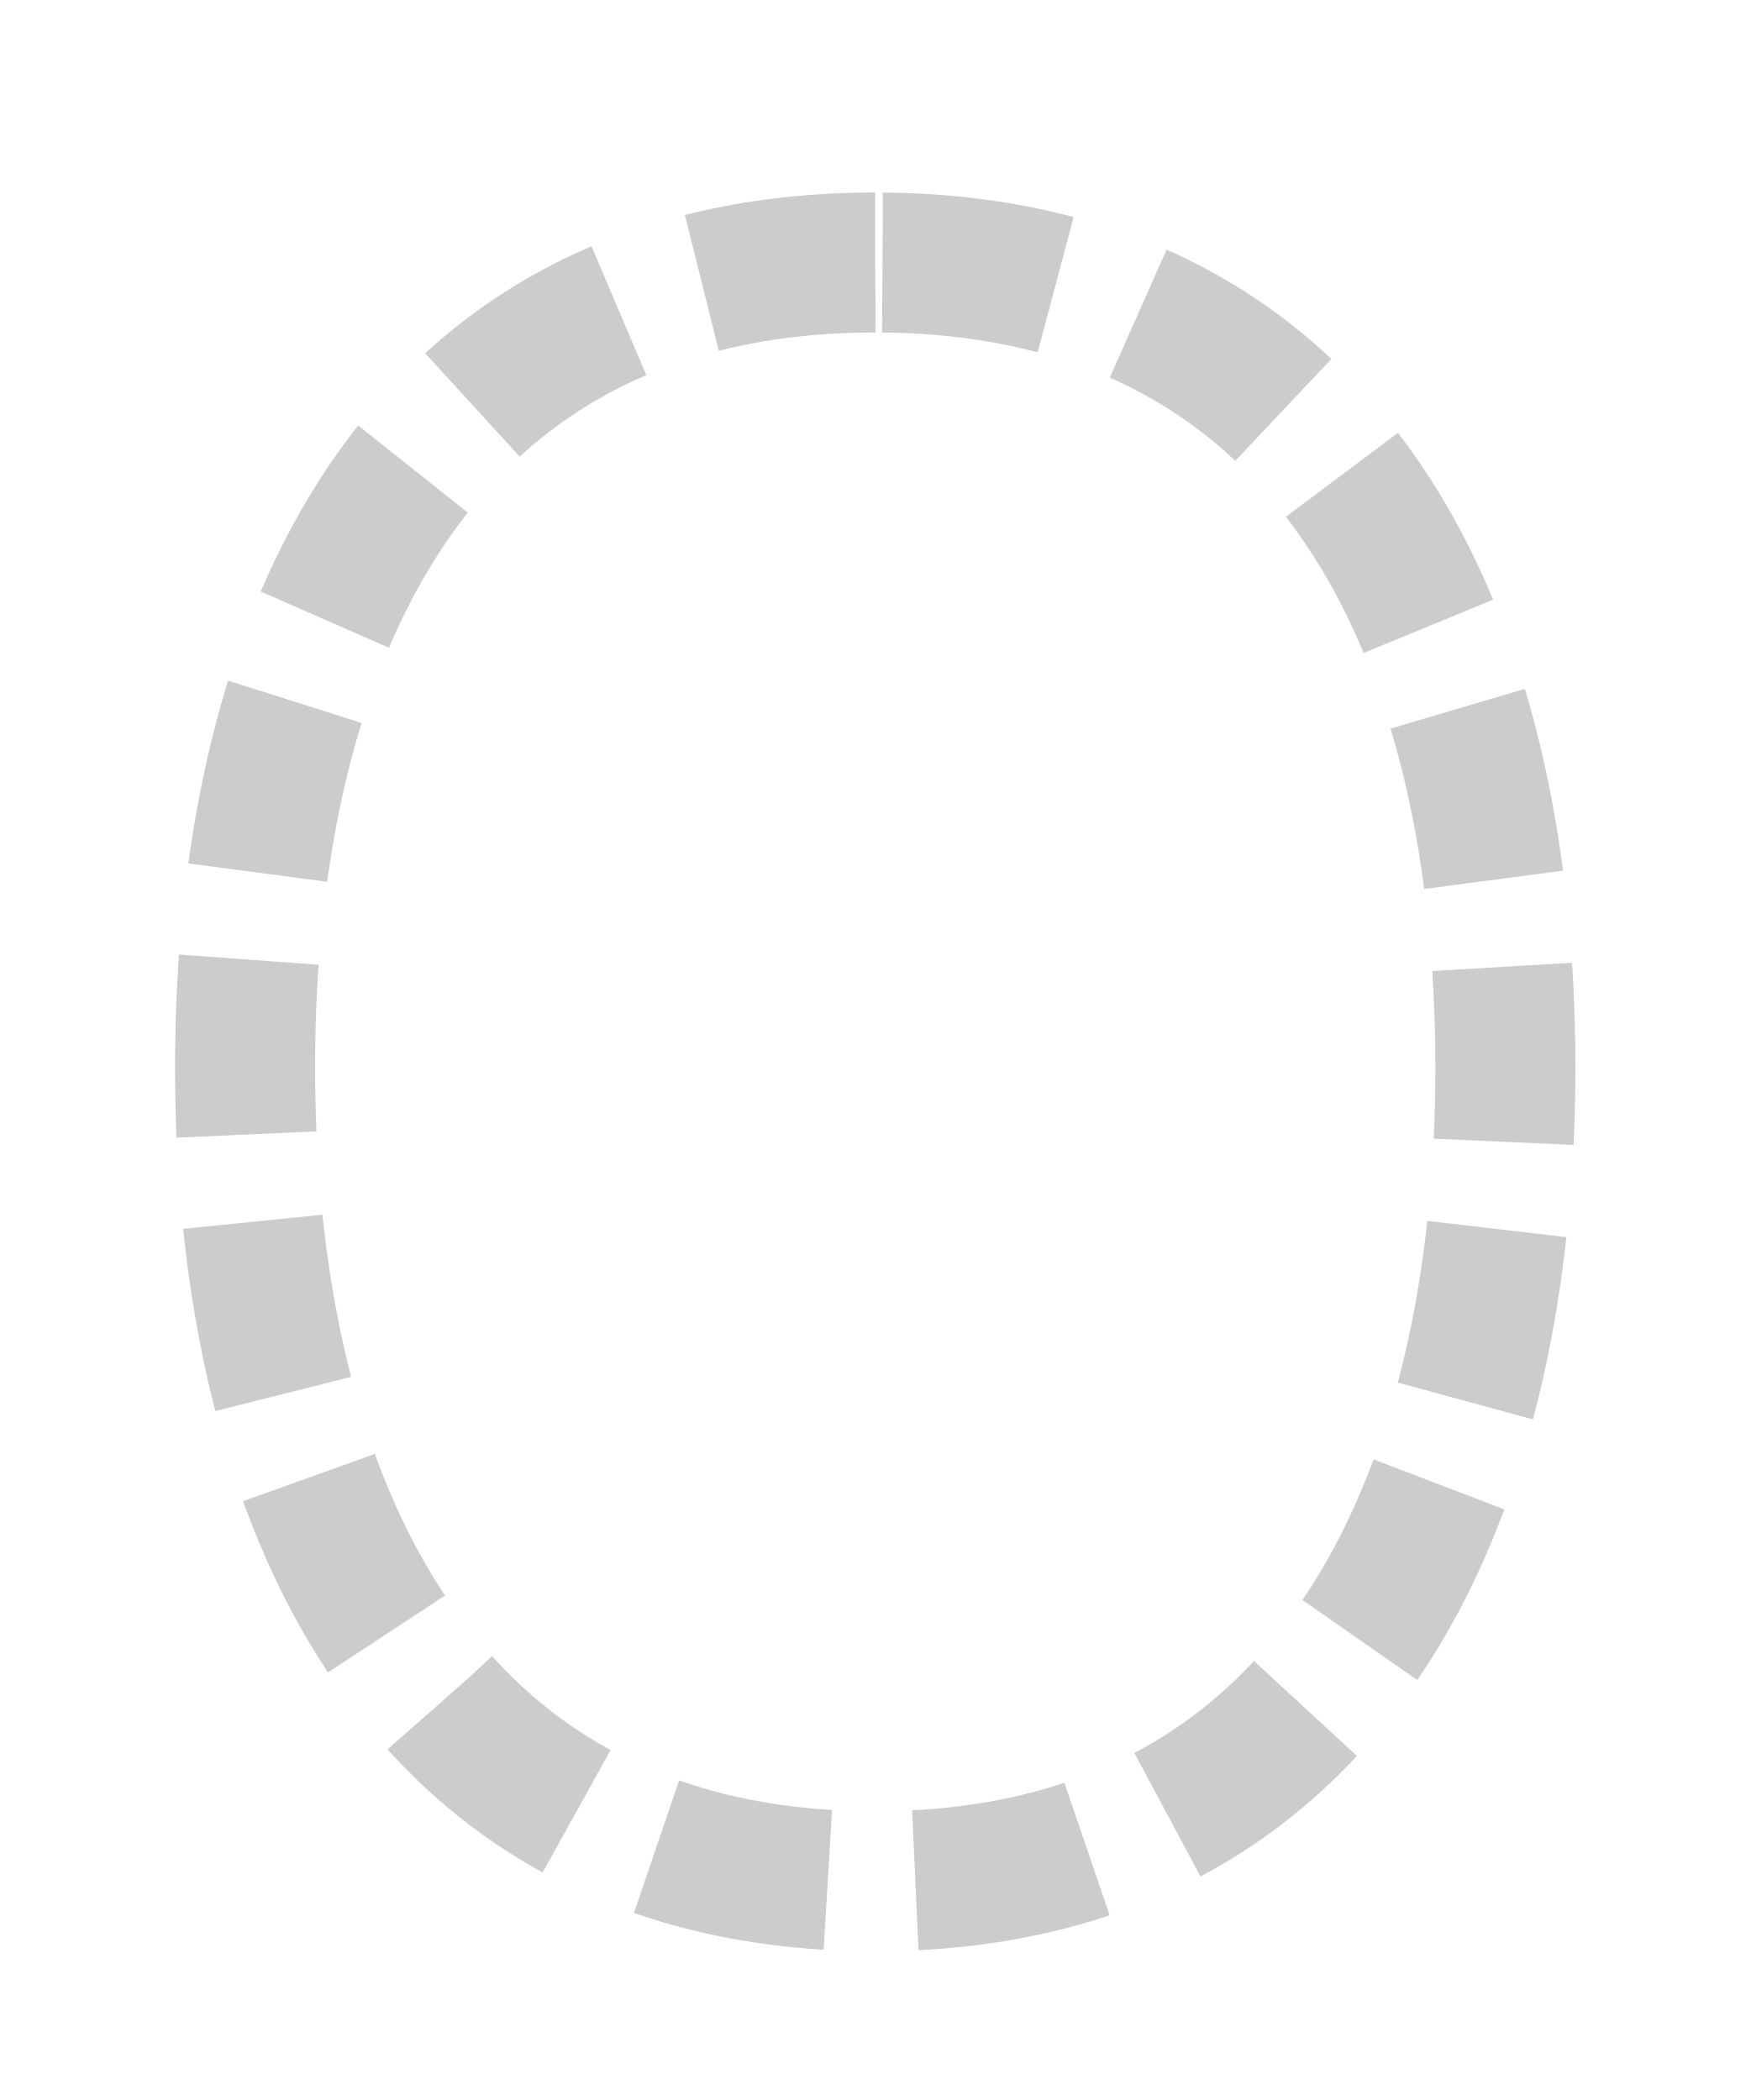
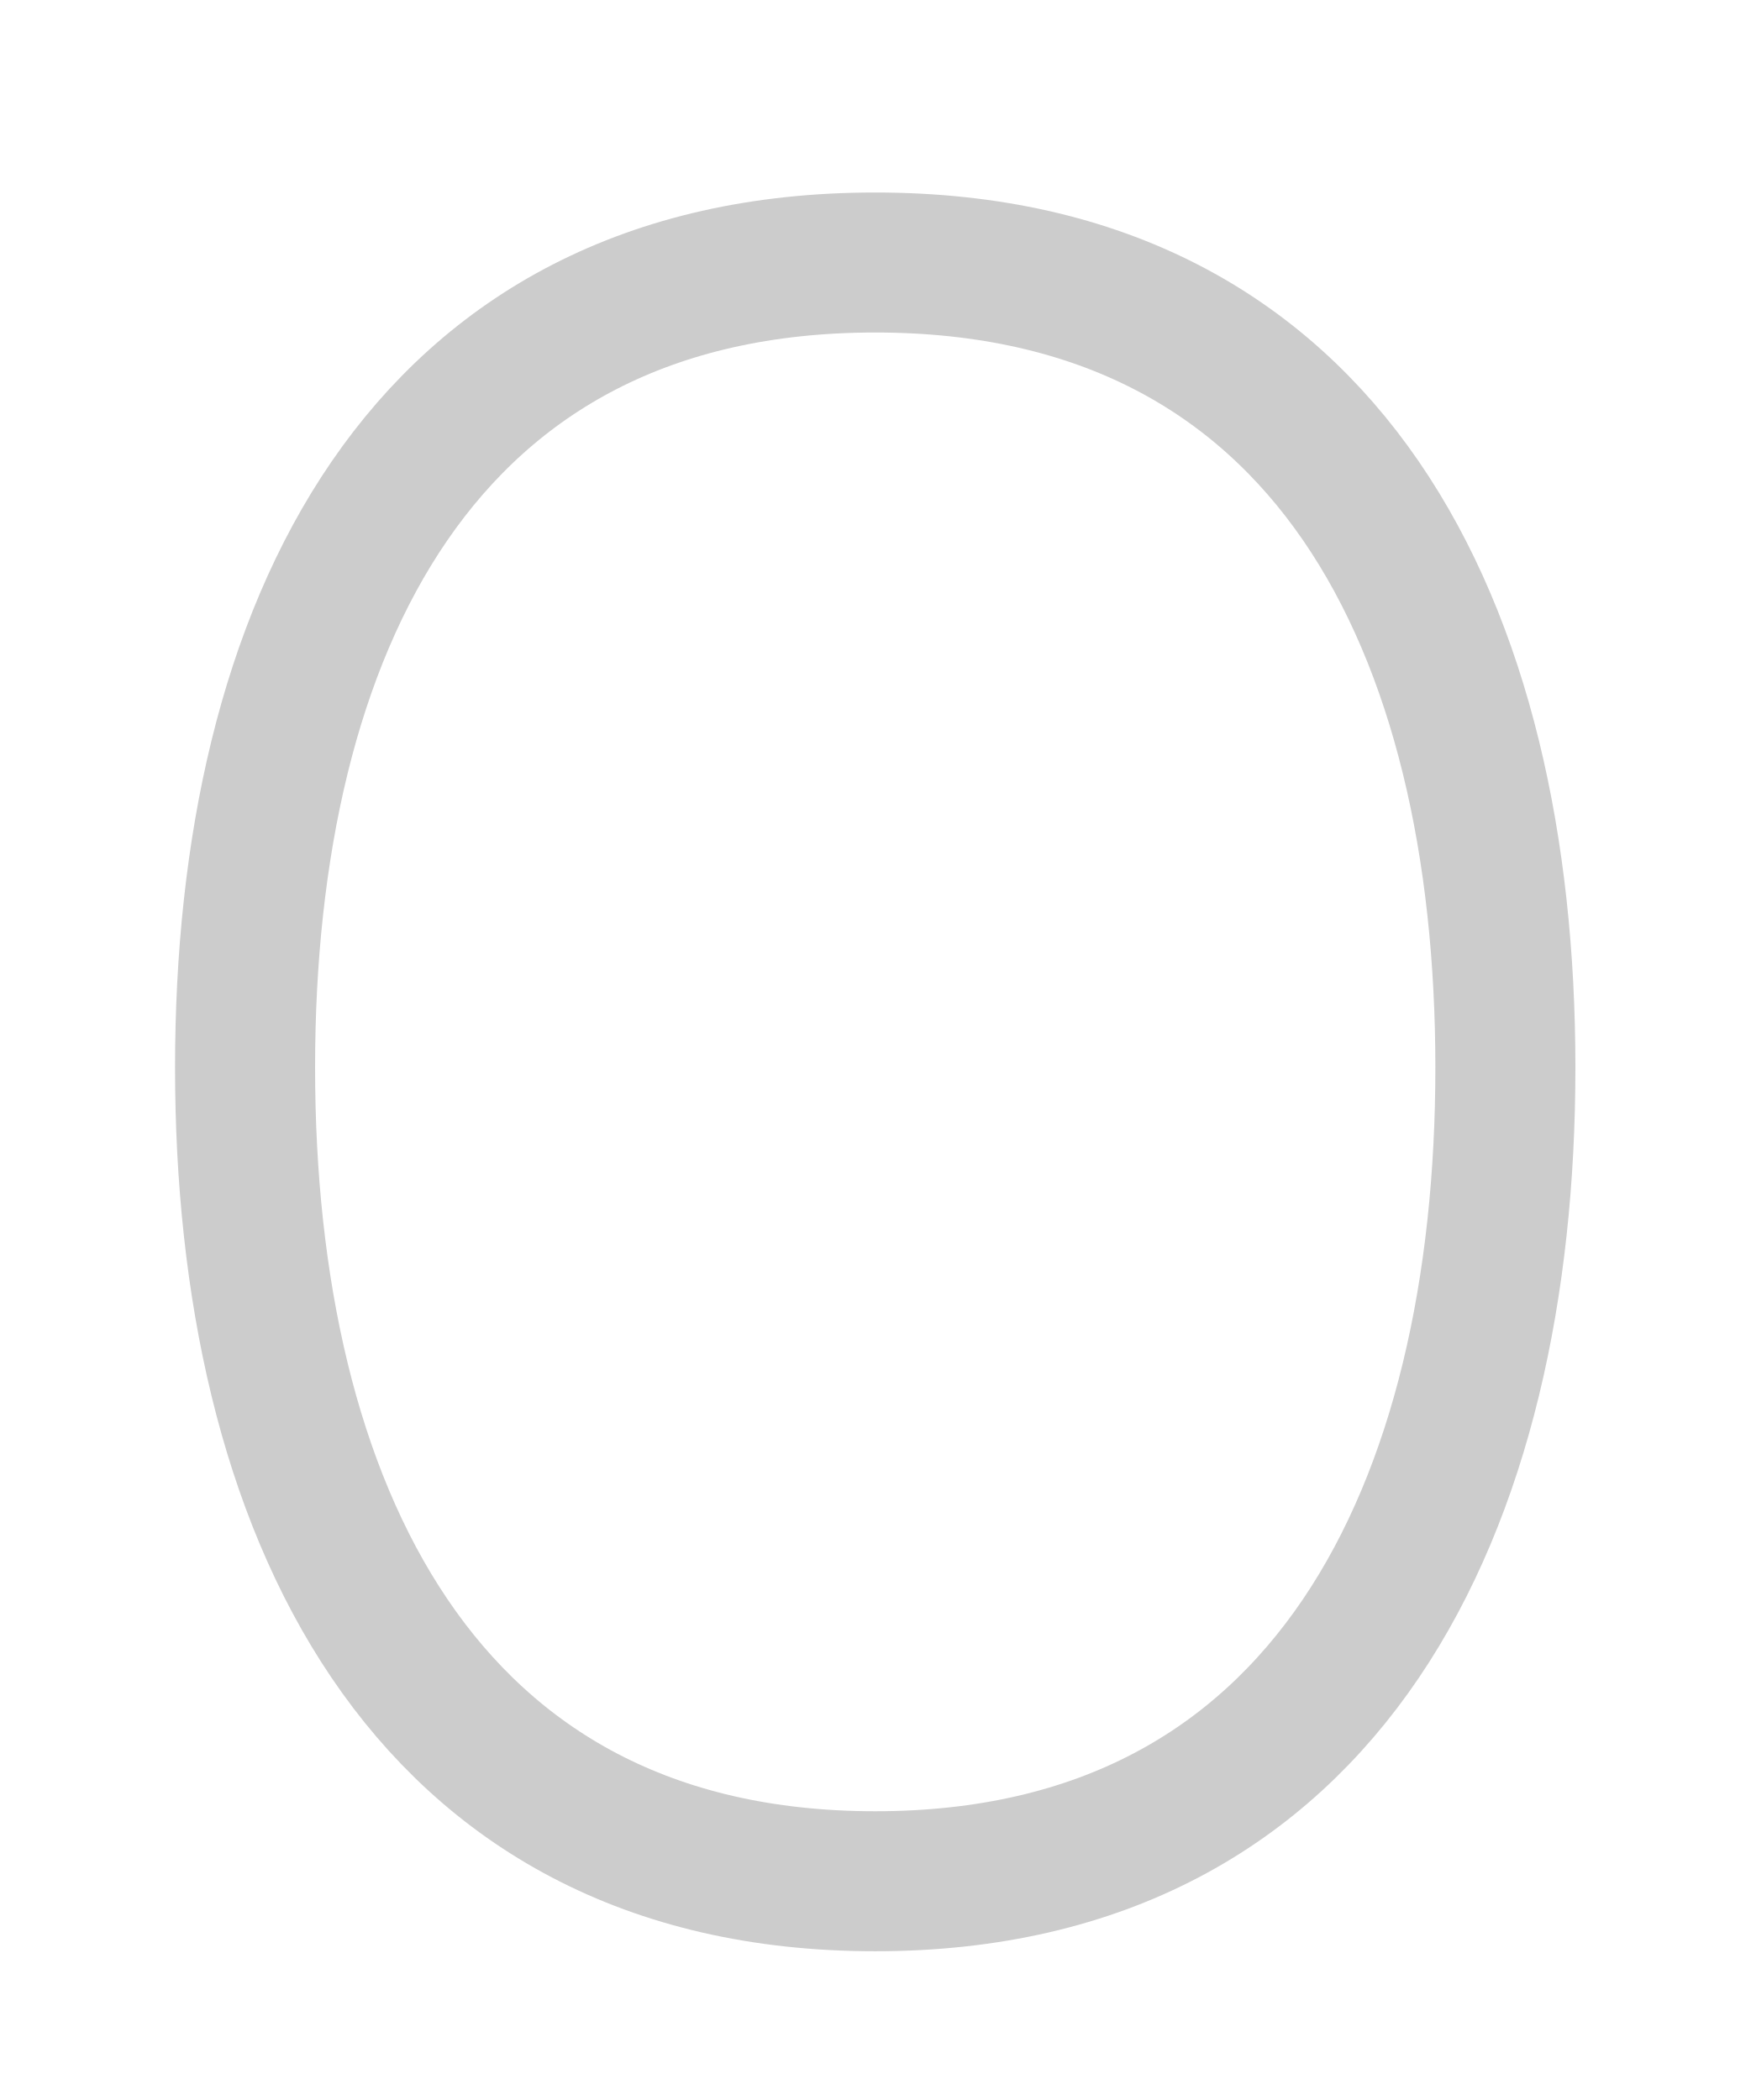
<svg xmlns="http://www.w3.org/2000/svg" viewBox="0 0 200 240">
-   <path id="trace-path" d="M 100,30 C 48,30 28,72 28,122 C 28,172 48,215 100,215 C 152,215 172,172 172,122 C 172,72 152,30 100,30 Z" fill="none" stroke="#ccc" stroke-width="16" stroke-linecap="butt" stroke-linejoin="round" stroke-dasharray="20 10" />
+   <path id="trace-path" d="M 100,30 C 48,30 28,72 28,122 C 28,172 48,215 100,215 C 152,215 172,172 172,122 C 172,72 152,30 100,30 Z" fill="none" stroke="#ccc" stroke-width="16" stroke-linecap="butt" stroke-linejoin="round" />
</svg>
